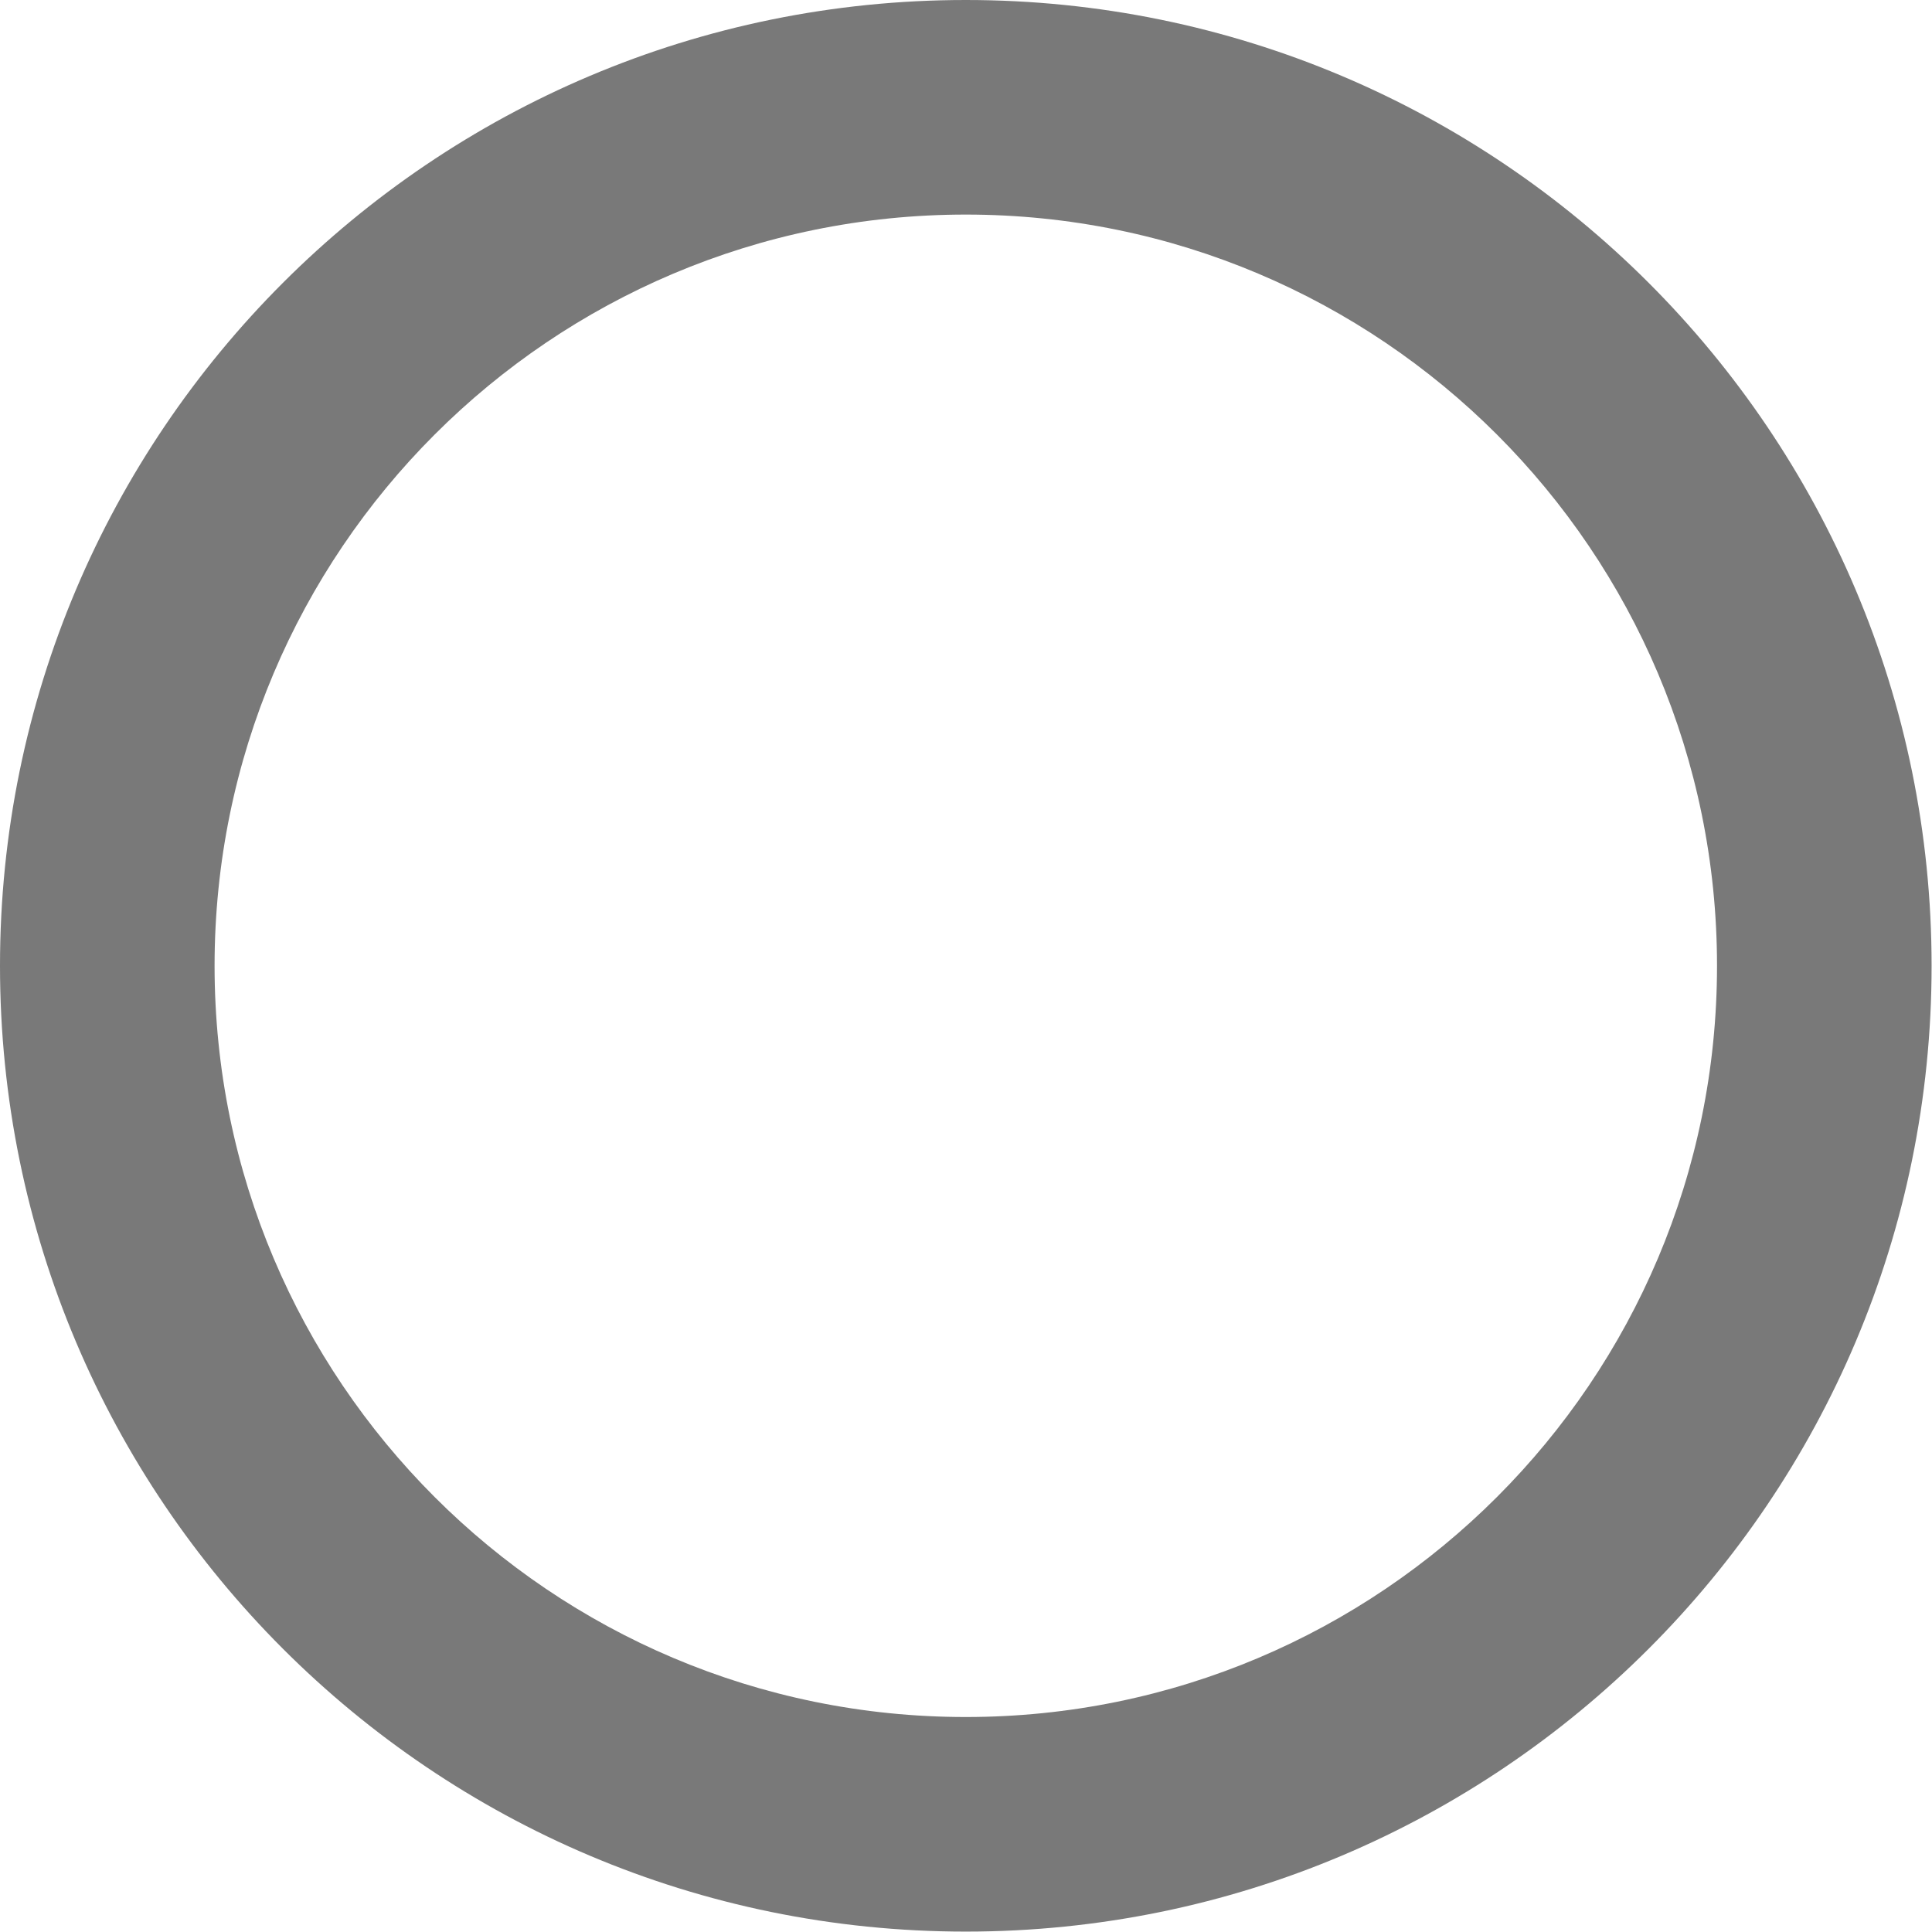
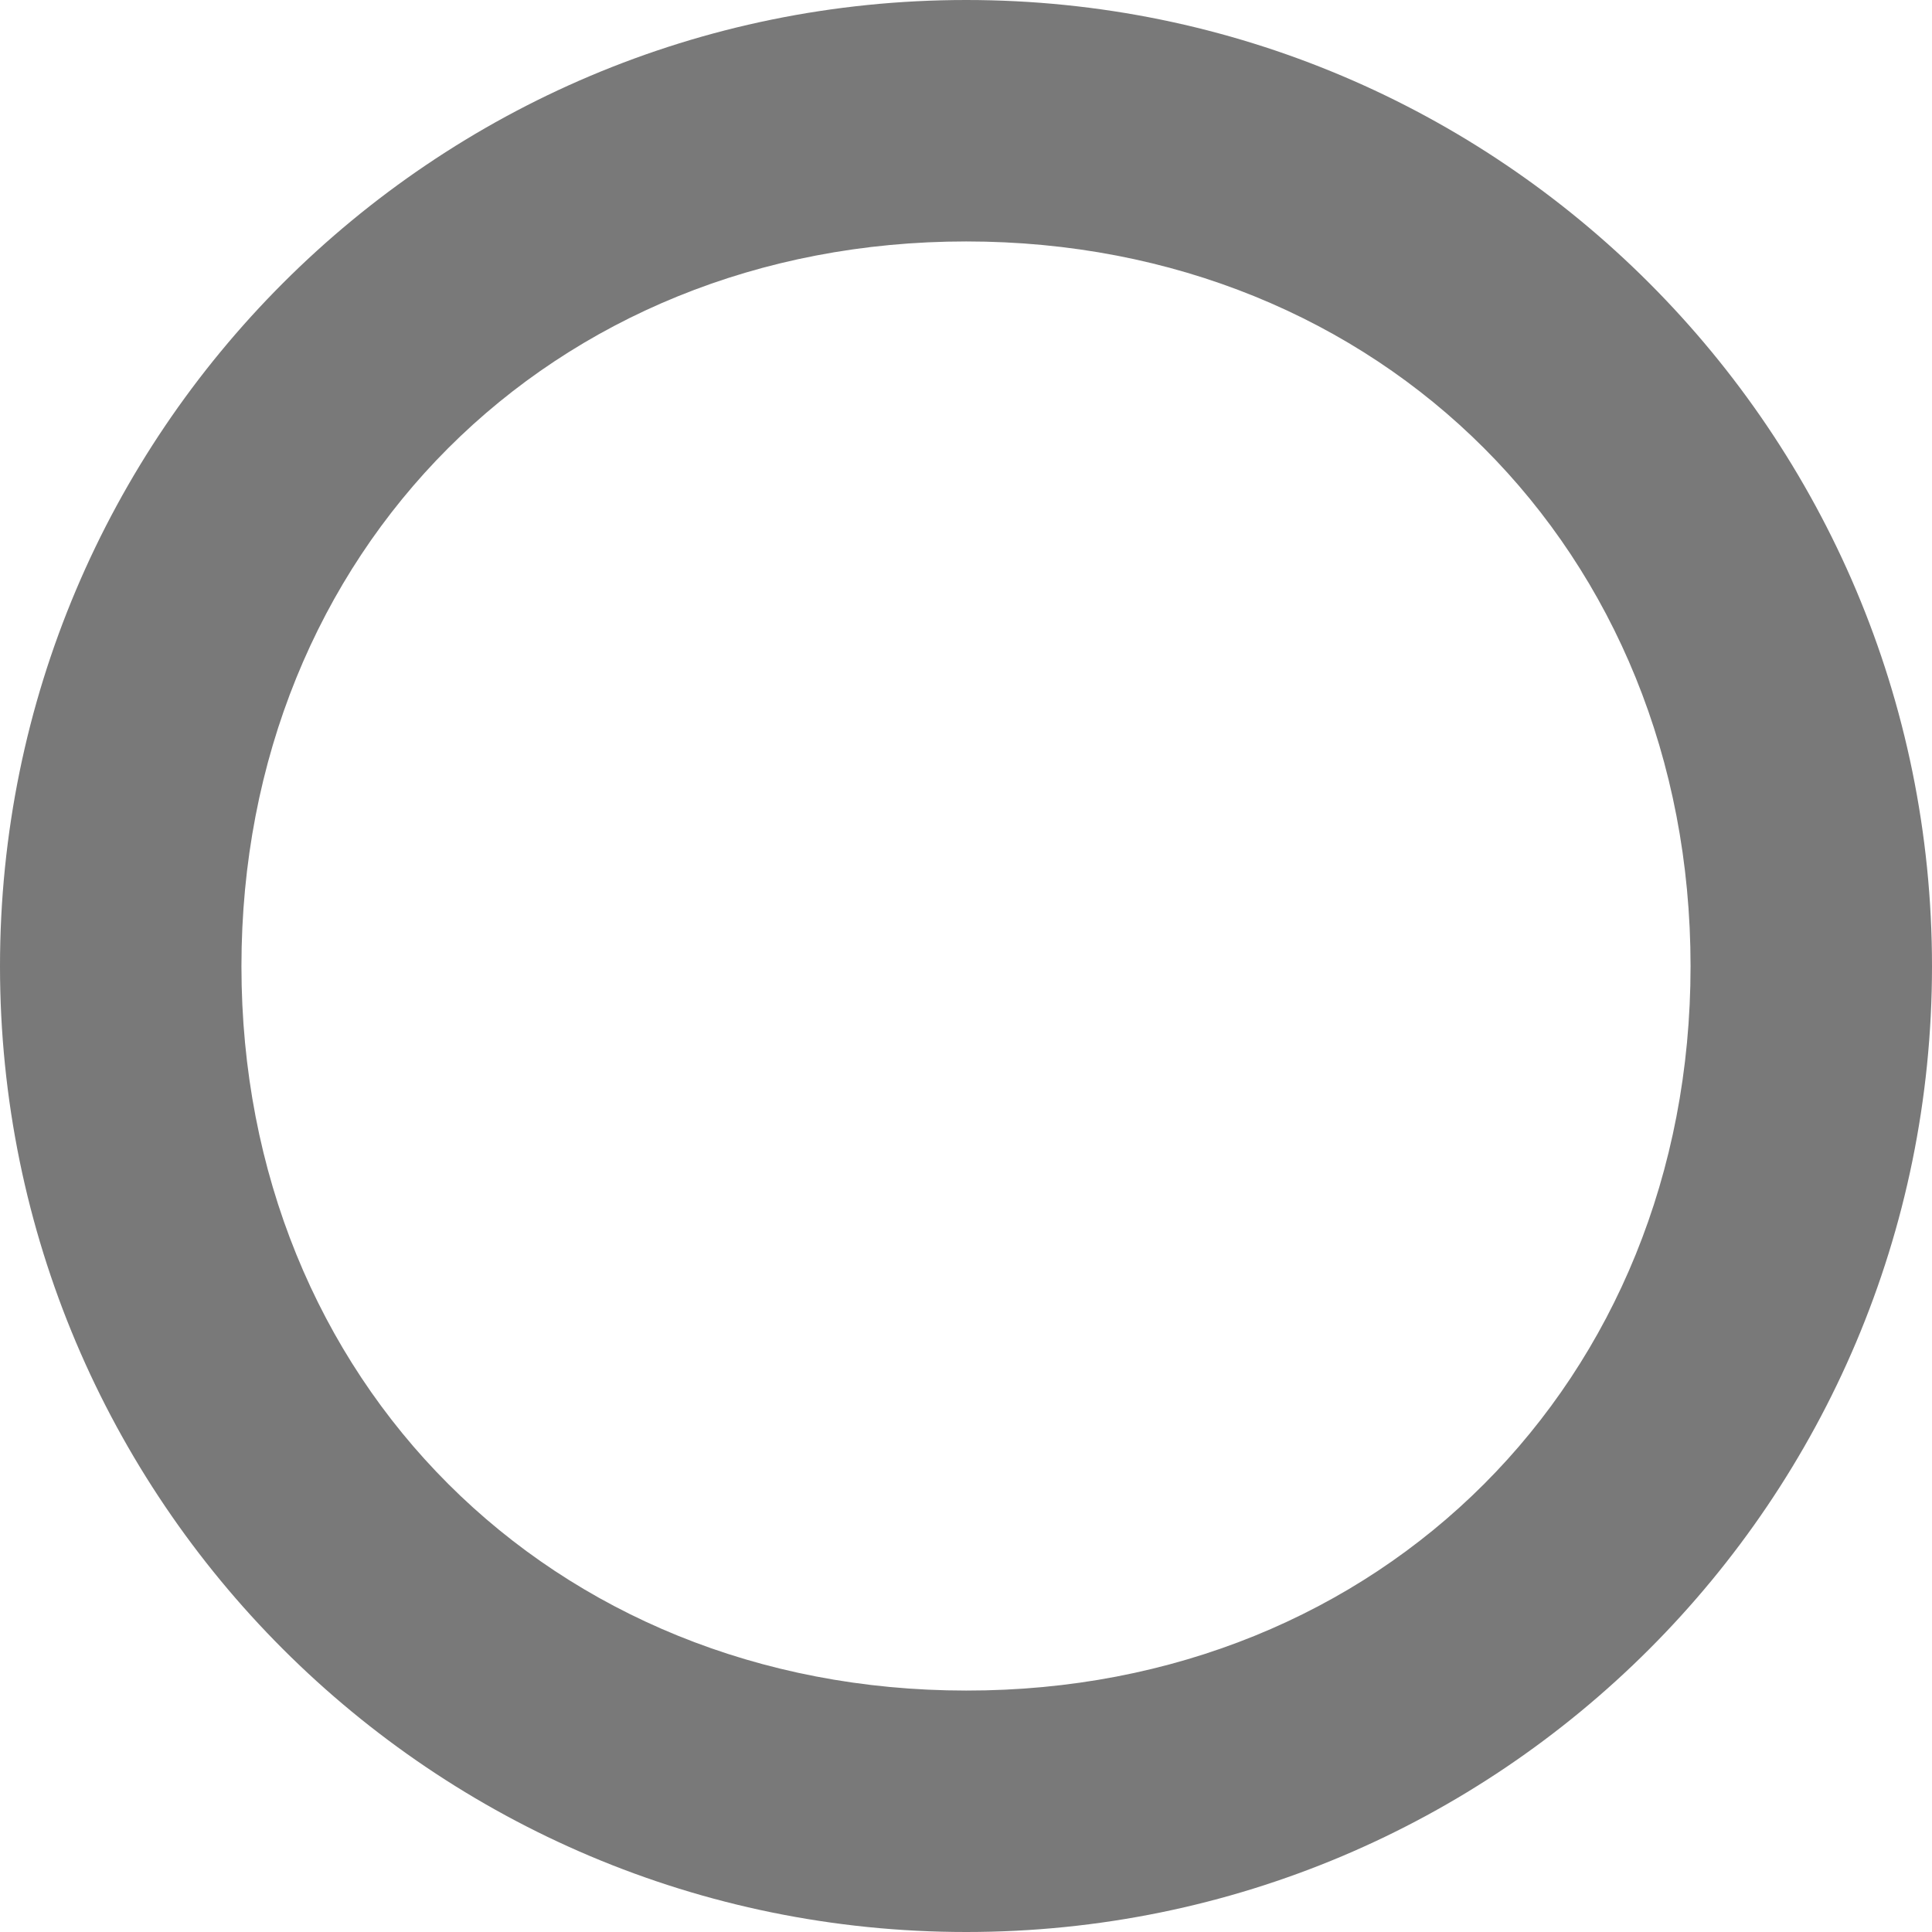
- <svg xmlns="http://www.w3.org/2000/svg" width="18" height="18" viewBox="0 0 4.763 4.763" version="1.1" id="svg8">
+ <svg xmlns="http://www.w3.org/2000/svg" width="16" height="16" viewBox="0 0 4.233 4.233" version="1.1" id="svg8">
  <defs id="defs2" />
-   <path style="opacity:1;fill:#797979;fill-opacity:1;stroke:none;stroke-width:0.163;stroke-linejoin:round;stroke-miterlimit:4;stroke-dasharray:none;stroke-dashoffset:0;stroke-opacity:1;paint-order:stroke fill markers" d="M 2.381,-1.0000001e-8 A 2.381,2.381 0 0 0 0,2.381 a 2.381,2.381 0 0 0 2.381,2.381 2.381,2.381 0 0 0 2.381,-2.381 A 2.381,2.381 0 0 0 2.381,-1.0000001e-8 Z m 0,0.529 A 1.852,1.852 0 0 1 4.233,2.381 1.852,1.852 0 0 1 2.381,4.233 1.852,1.852 0 0 1 0.529,2.381 1.852,1.852 0 0 1 2.381,0.529 Z" id="path816-3" />
+   <path style="opacity:1;fill:#797979;fill-opacity:1;stroke:none;stroke-width:0.145;stroke-linejoin:round;stroke-miterlimit:4;stroke-dasharray:none;stroke-dashoffset:0;stroke-opacity:1;paint-order:stroke fill markers" d="M 2.117,0 C 0.948,5.522847e-8 5.522847e-8,0.948 0,2.117 5.5228469e-8,3.286 0.948,4.233 2.117,4.233 3.286,4.233 4.233,3.286 4.233,2.117 4.233,0.948 3.286,5.522847e-8 2.117,0 Z m 0,0.529 c 0.909,-5e-8 1.587,0.678 1.587,1.588 0,0.909 -0.678,1.588 -1.587,1.587 -0.909,0 -1.588,-0.678 -1.588,-1.587 5e-8,-0.909 0.678,-1.588 1.588,-1.588 z" id="path816-3" />
</svg>
